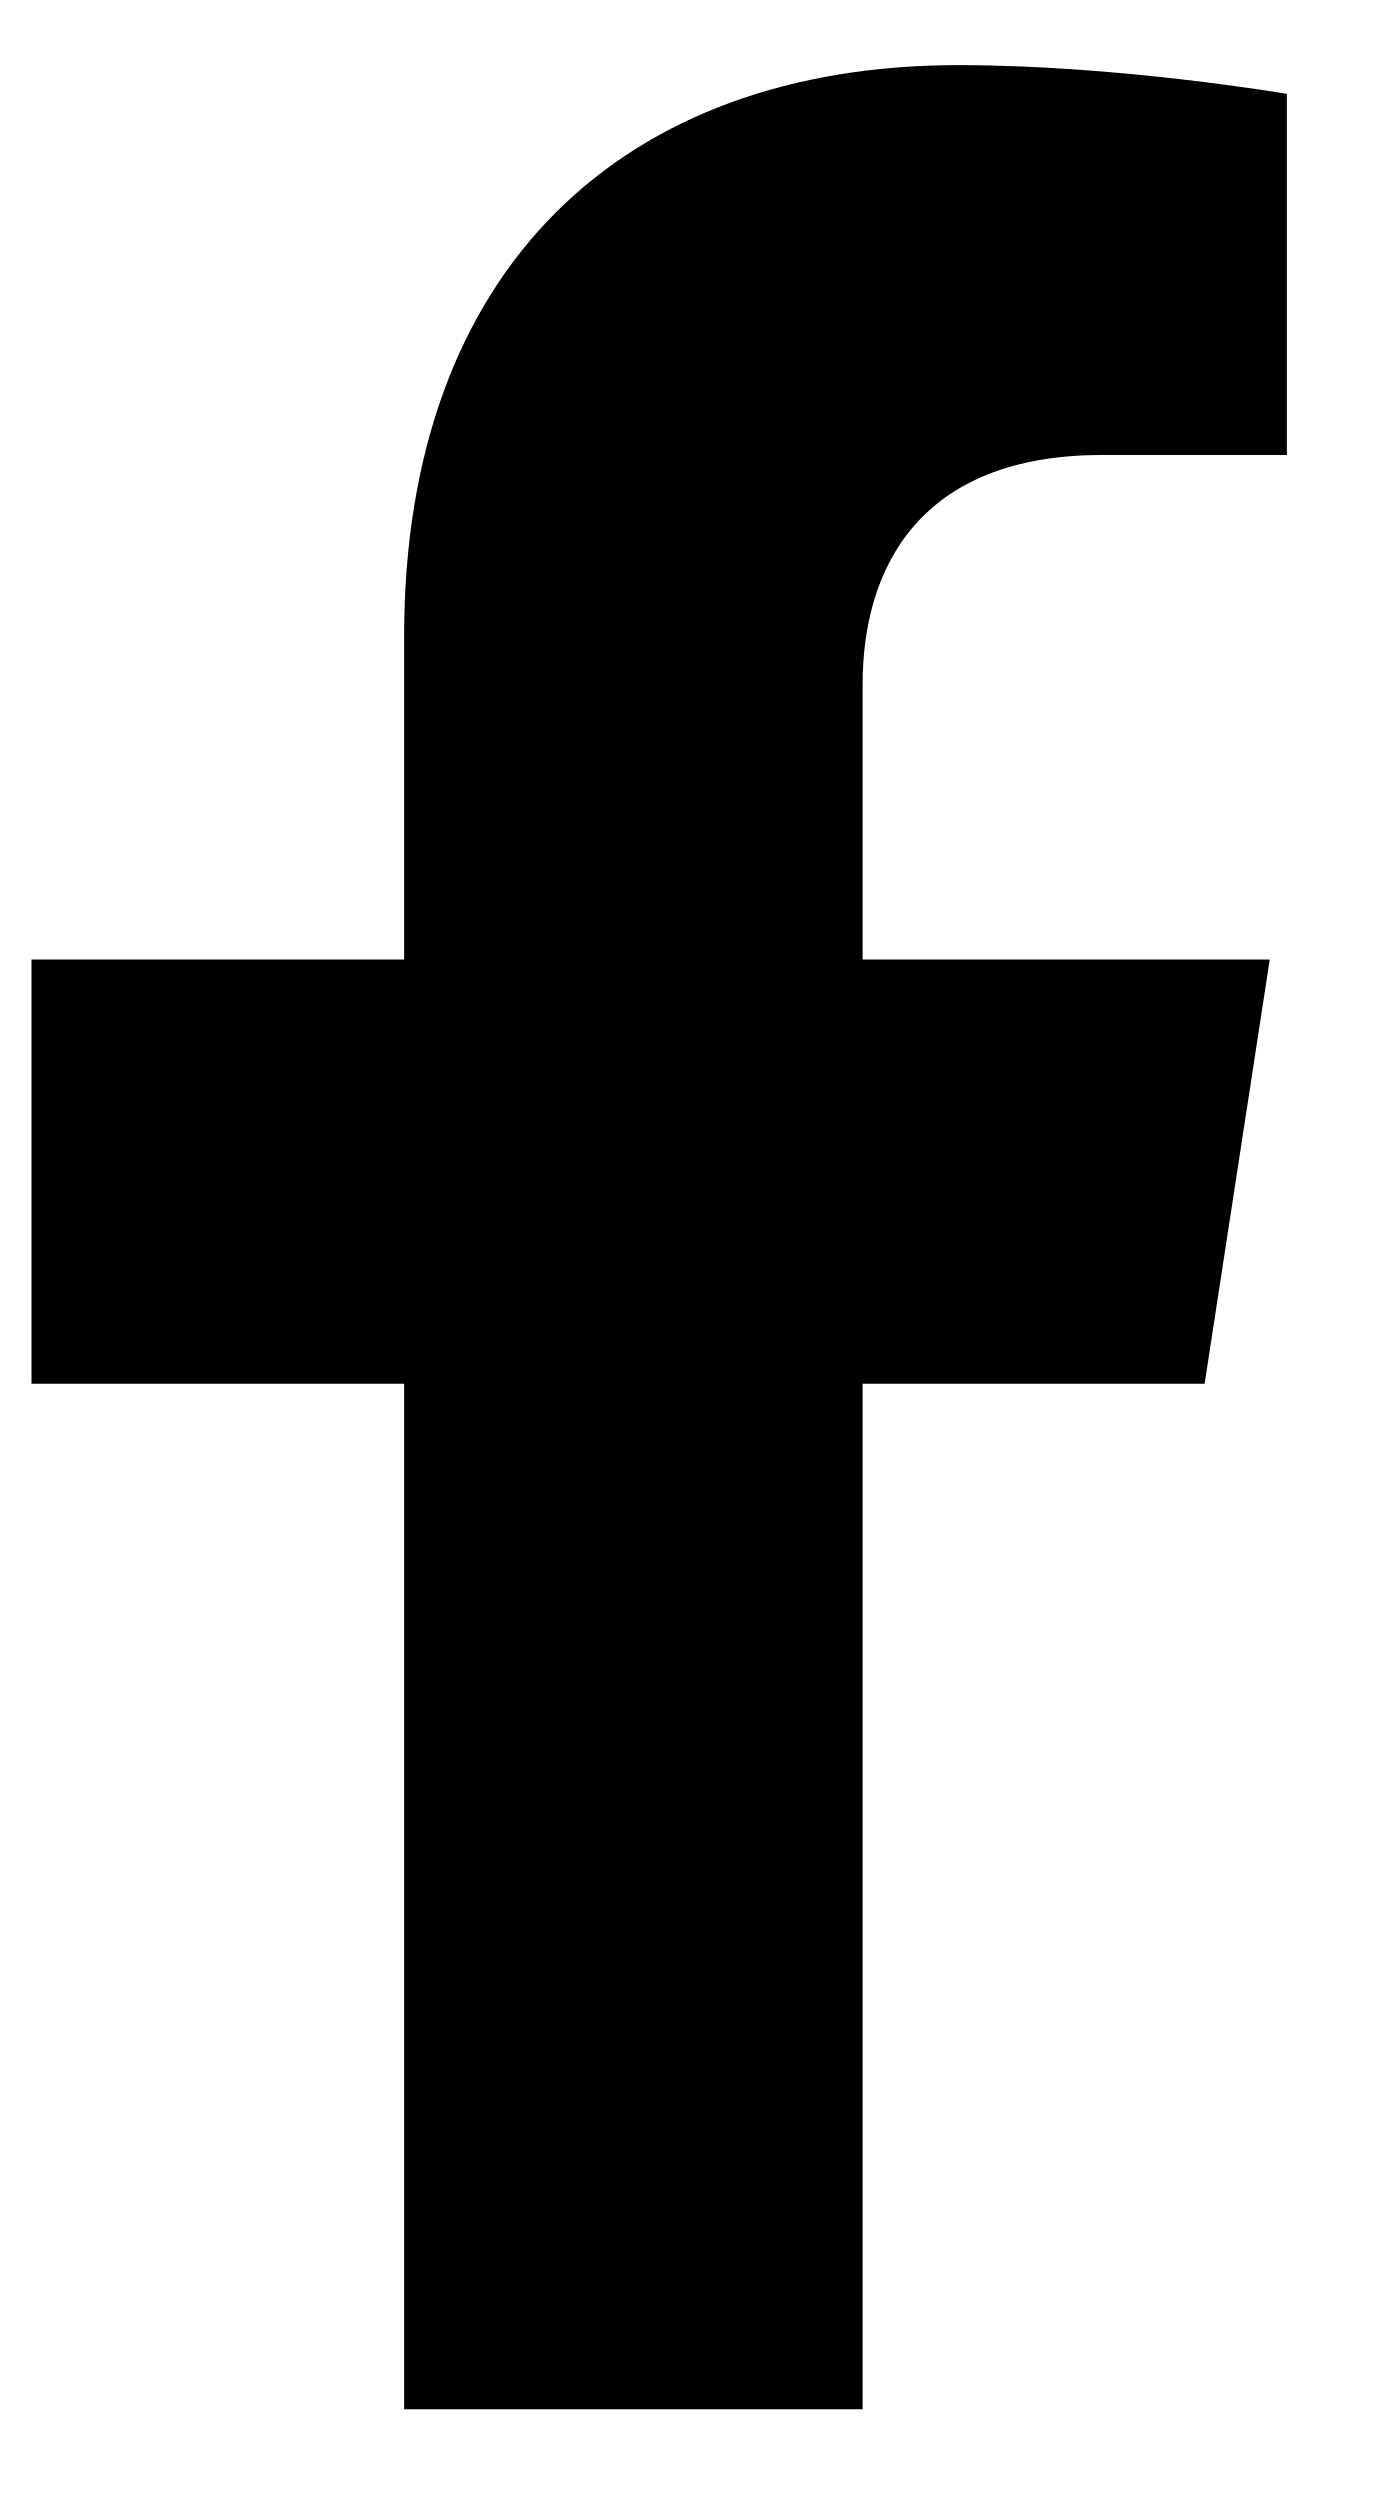
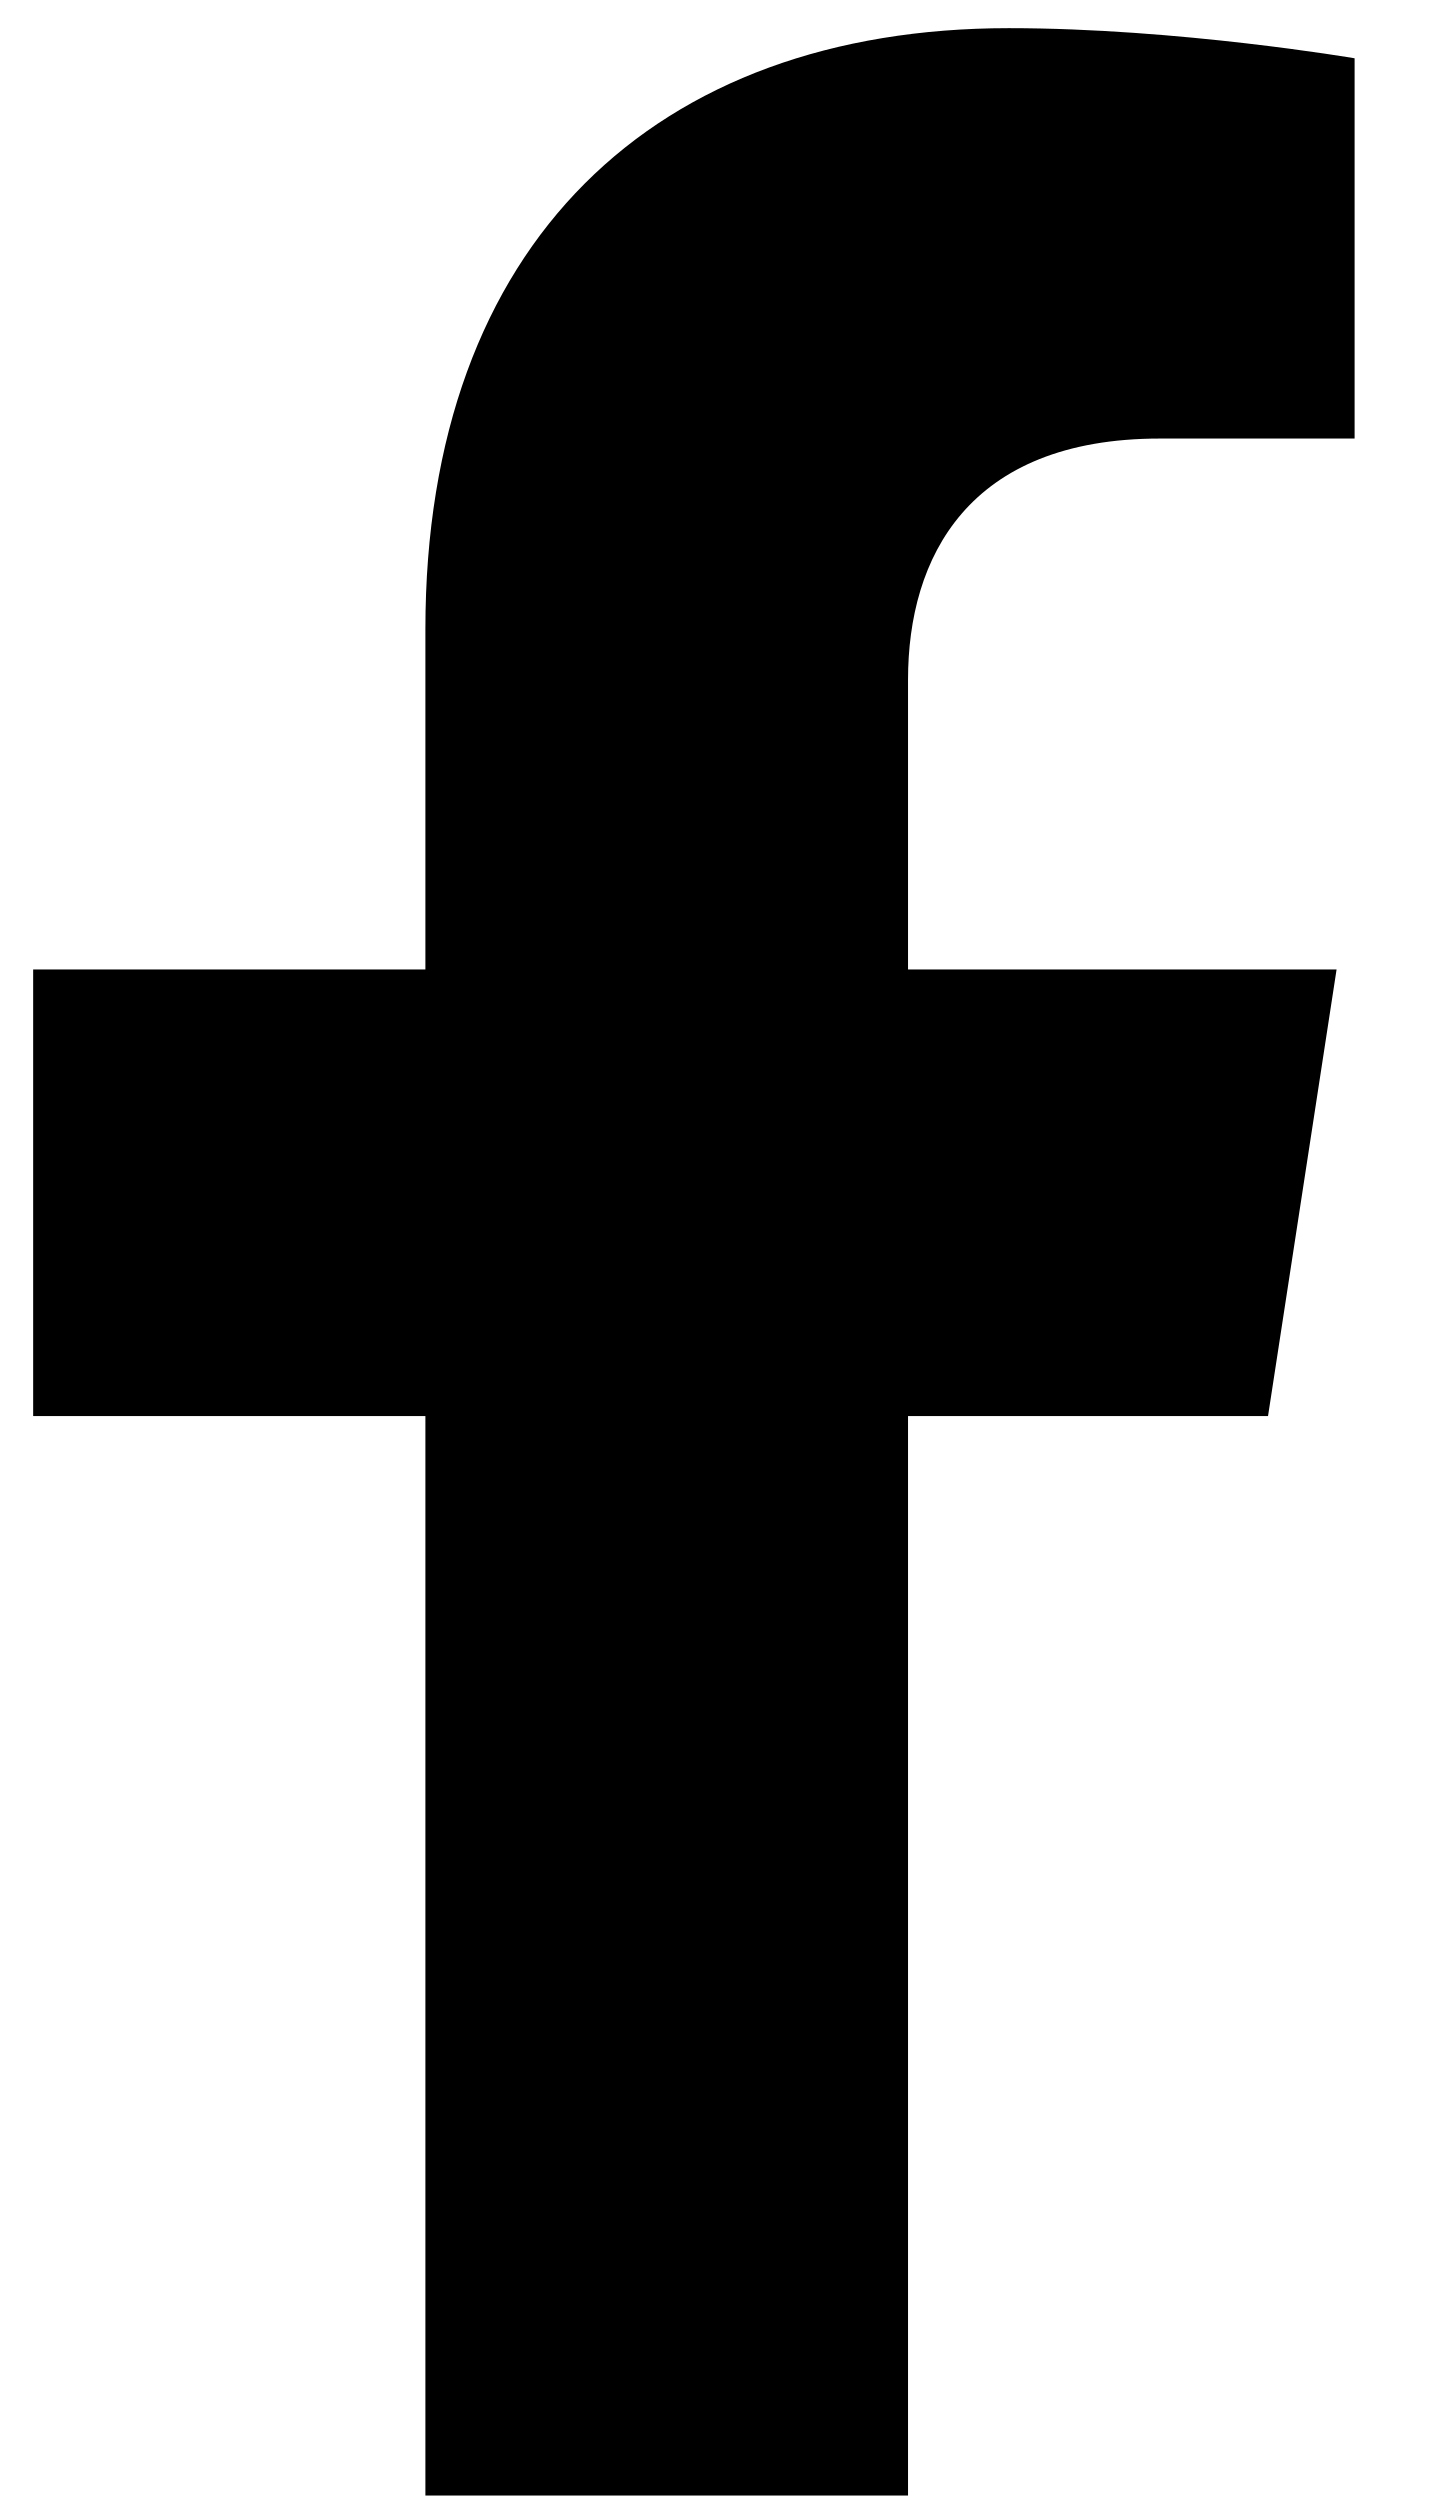
- <svg xmlns="http://www.w3.org/2000/svg" width="11" height="20" viewBox="0 0 11 20" fill="none">
-   <path d="M9.637 11.07L10.158 7.676H6.901V5.474C6.901 4.545 7.356 3.64 8.815 3.64H10.295V0.751C10.295 0.751 8.952 0.521 7.667 0.521C4.986 0.521 3.233 2.147 3.233 5.089V7.676H0.252V11.07H3.233V19.274H6.901V11.07H9.637Z" fill="black" />
+ <svg xmlns="http://www.w3.org/2000/svg" width="11" height="19" viewBox="0 0 11 19" fill="none">
+   <path d="M9.637 10.762L10.158 7.368H6.901V5.166C6.901 4.238 7.356 3.333 8.815 3.333H10.295V0.443C10.295 0.443 8.952 0.214 7.667 0.214C4.986 0.214 3.233 1.839 3.233 4.782V7.368H0.252V10.762H3.233V18.966H6.901V10.762H9.637Z" fill="black" />
</svg>
